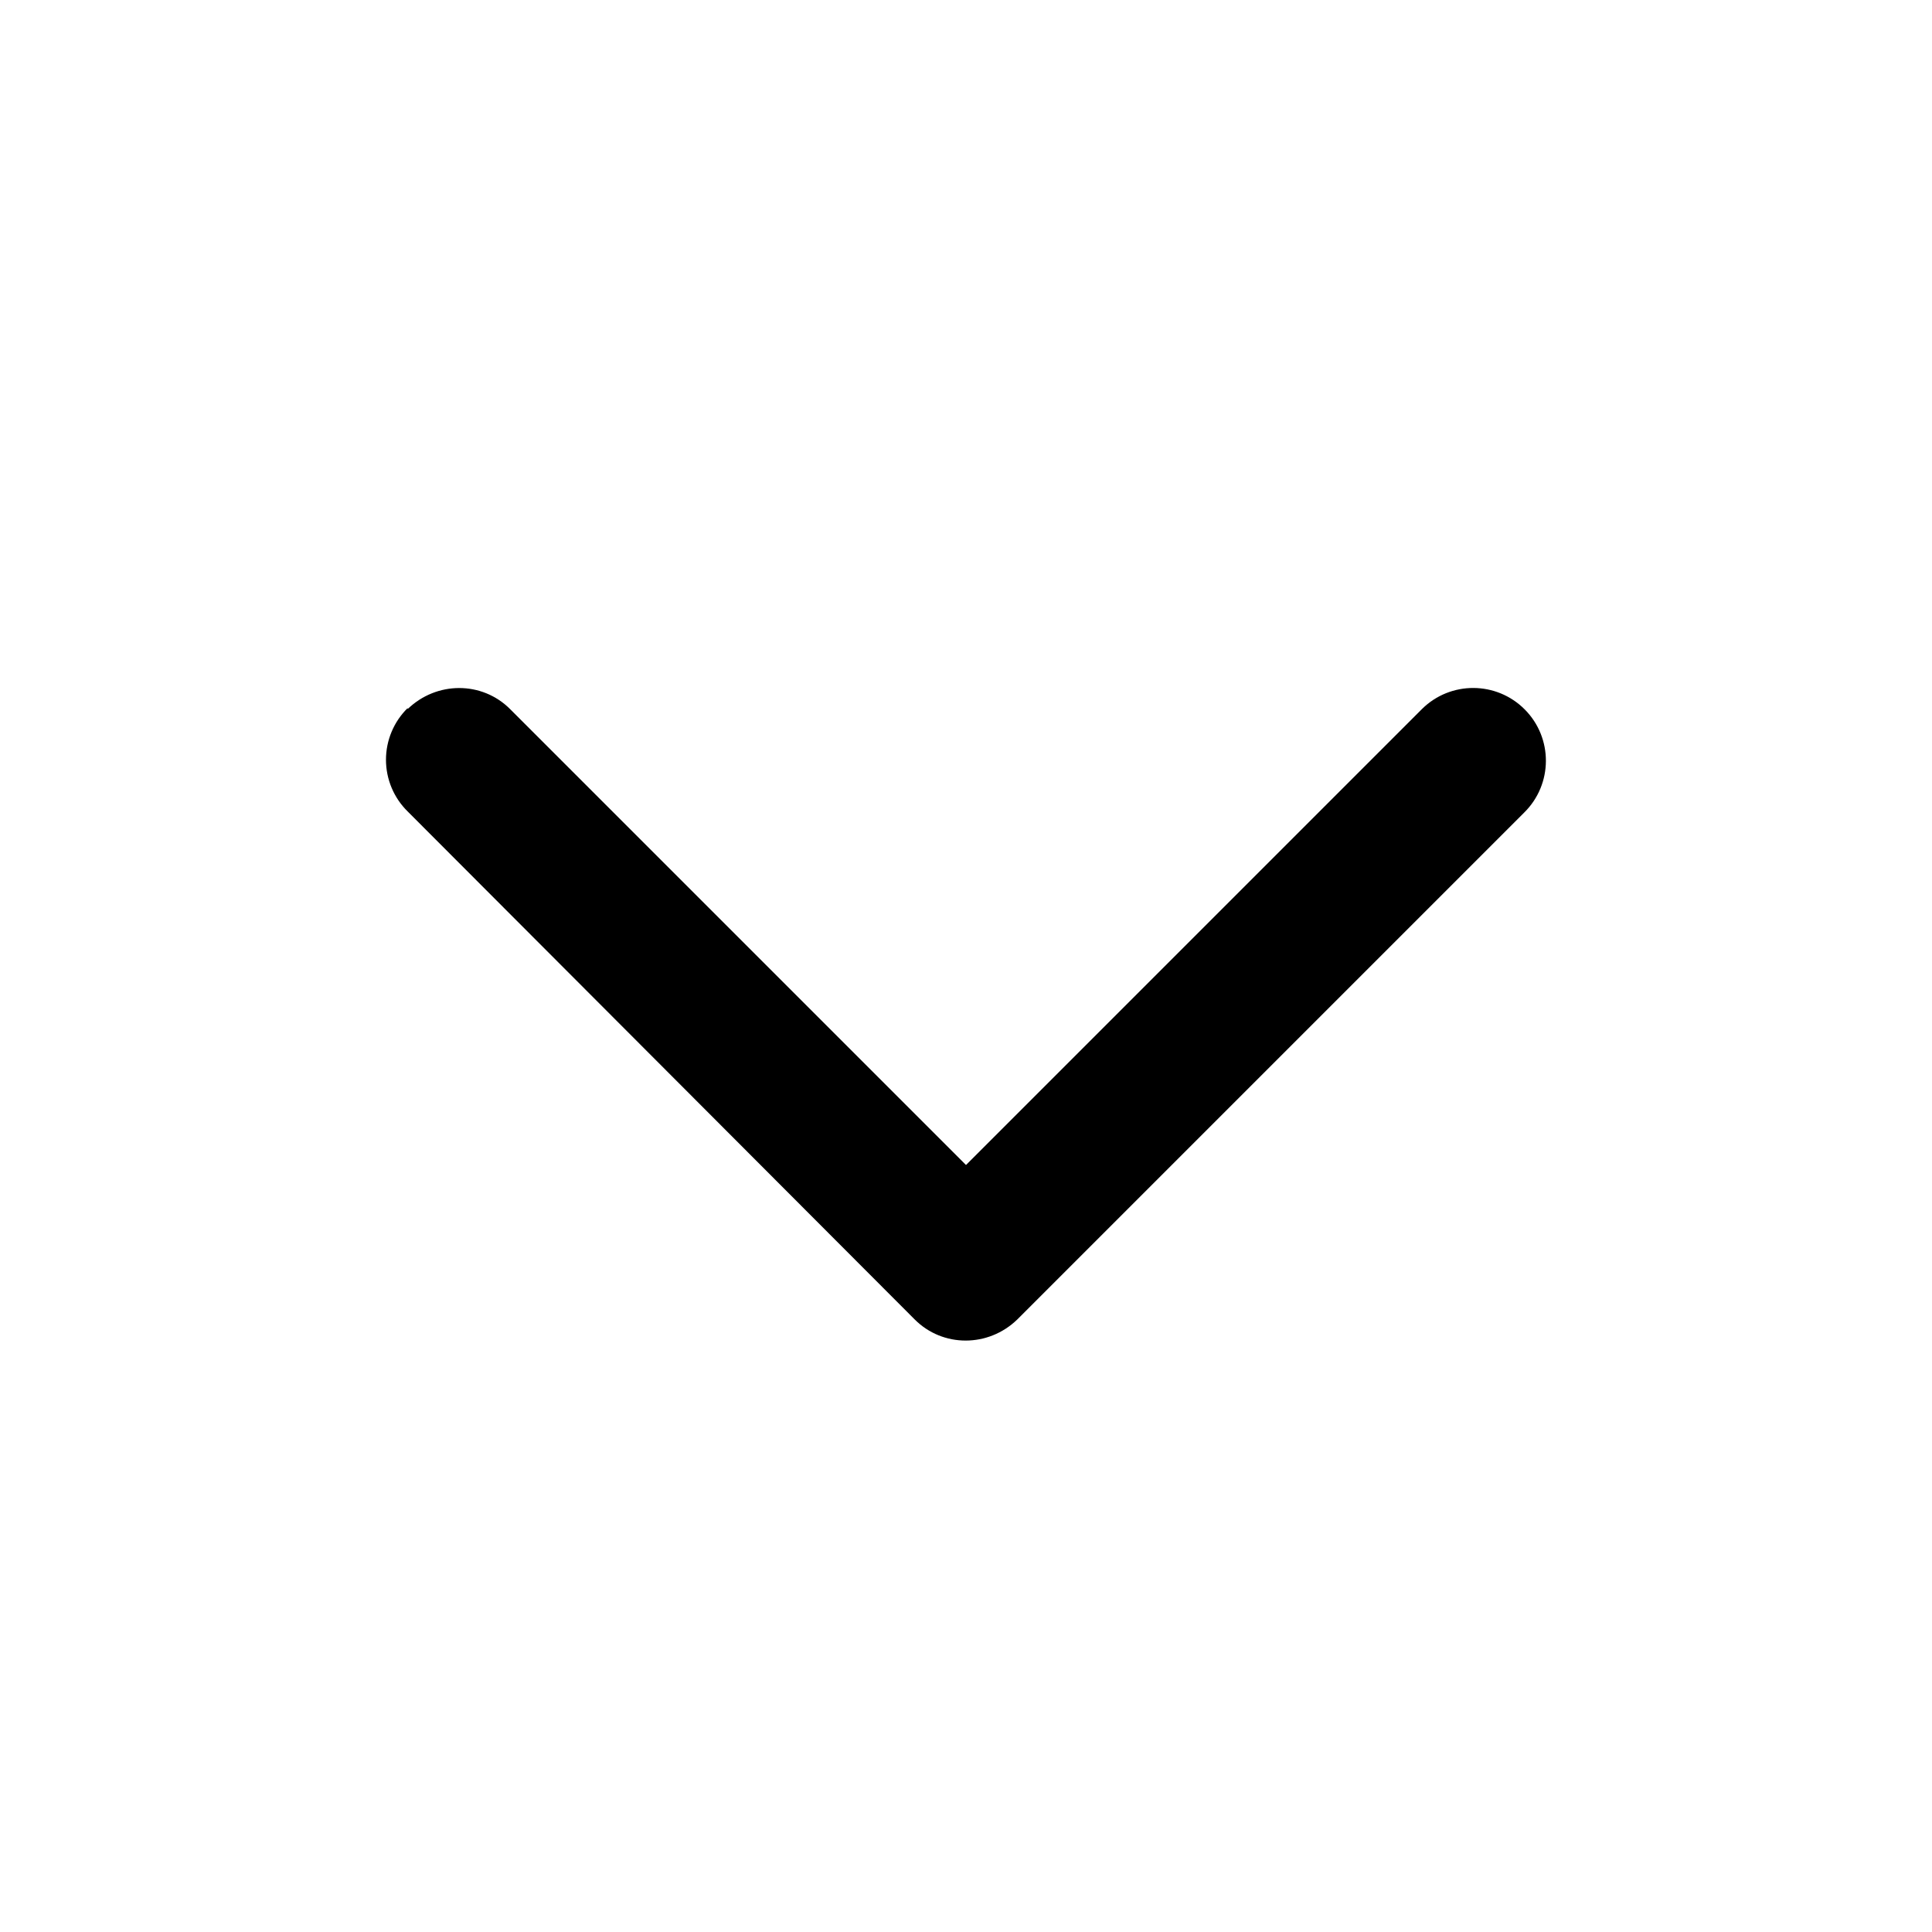
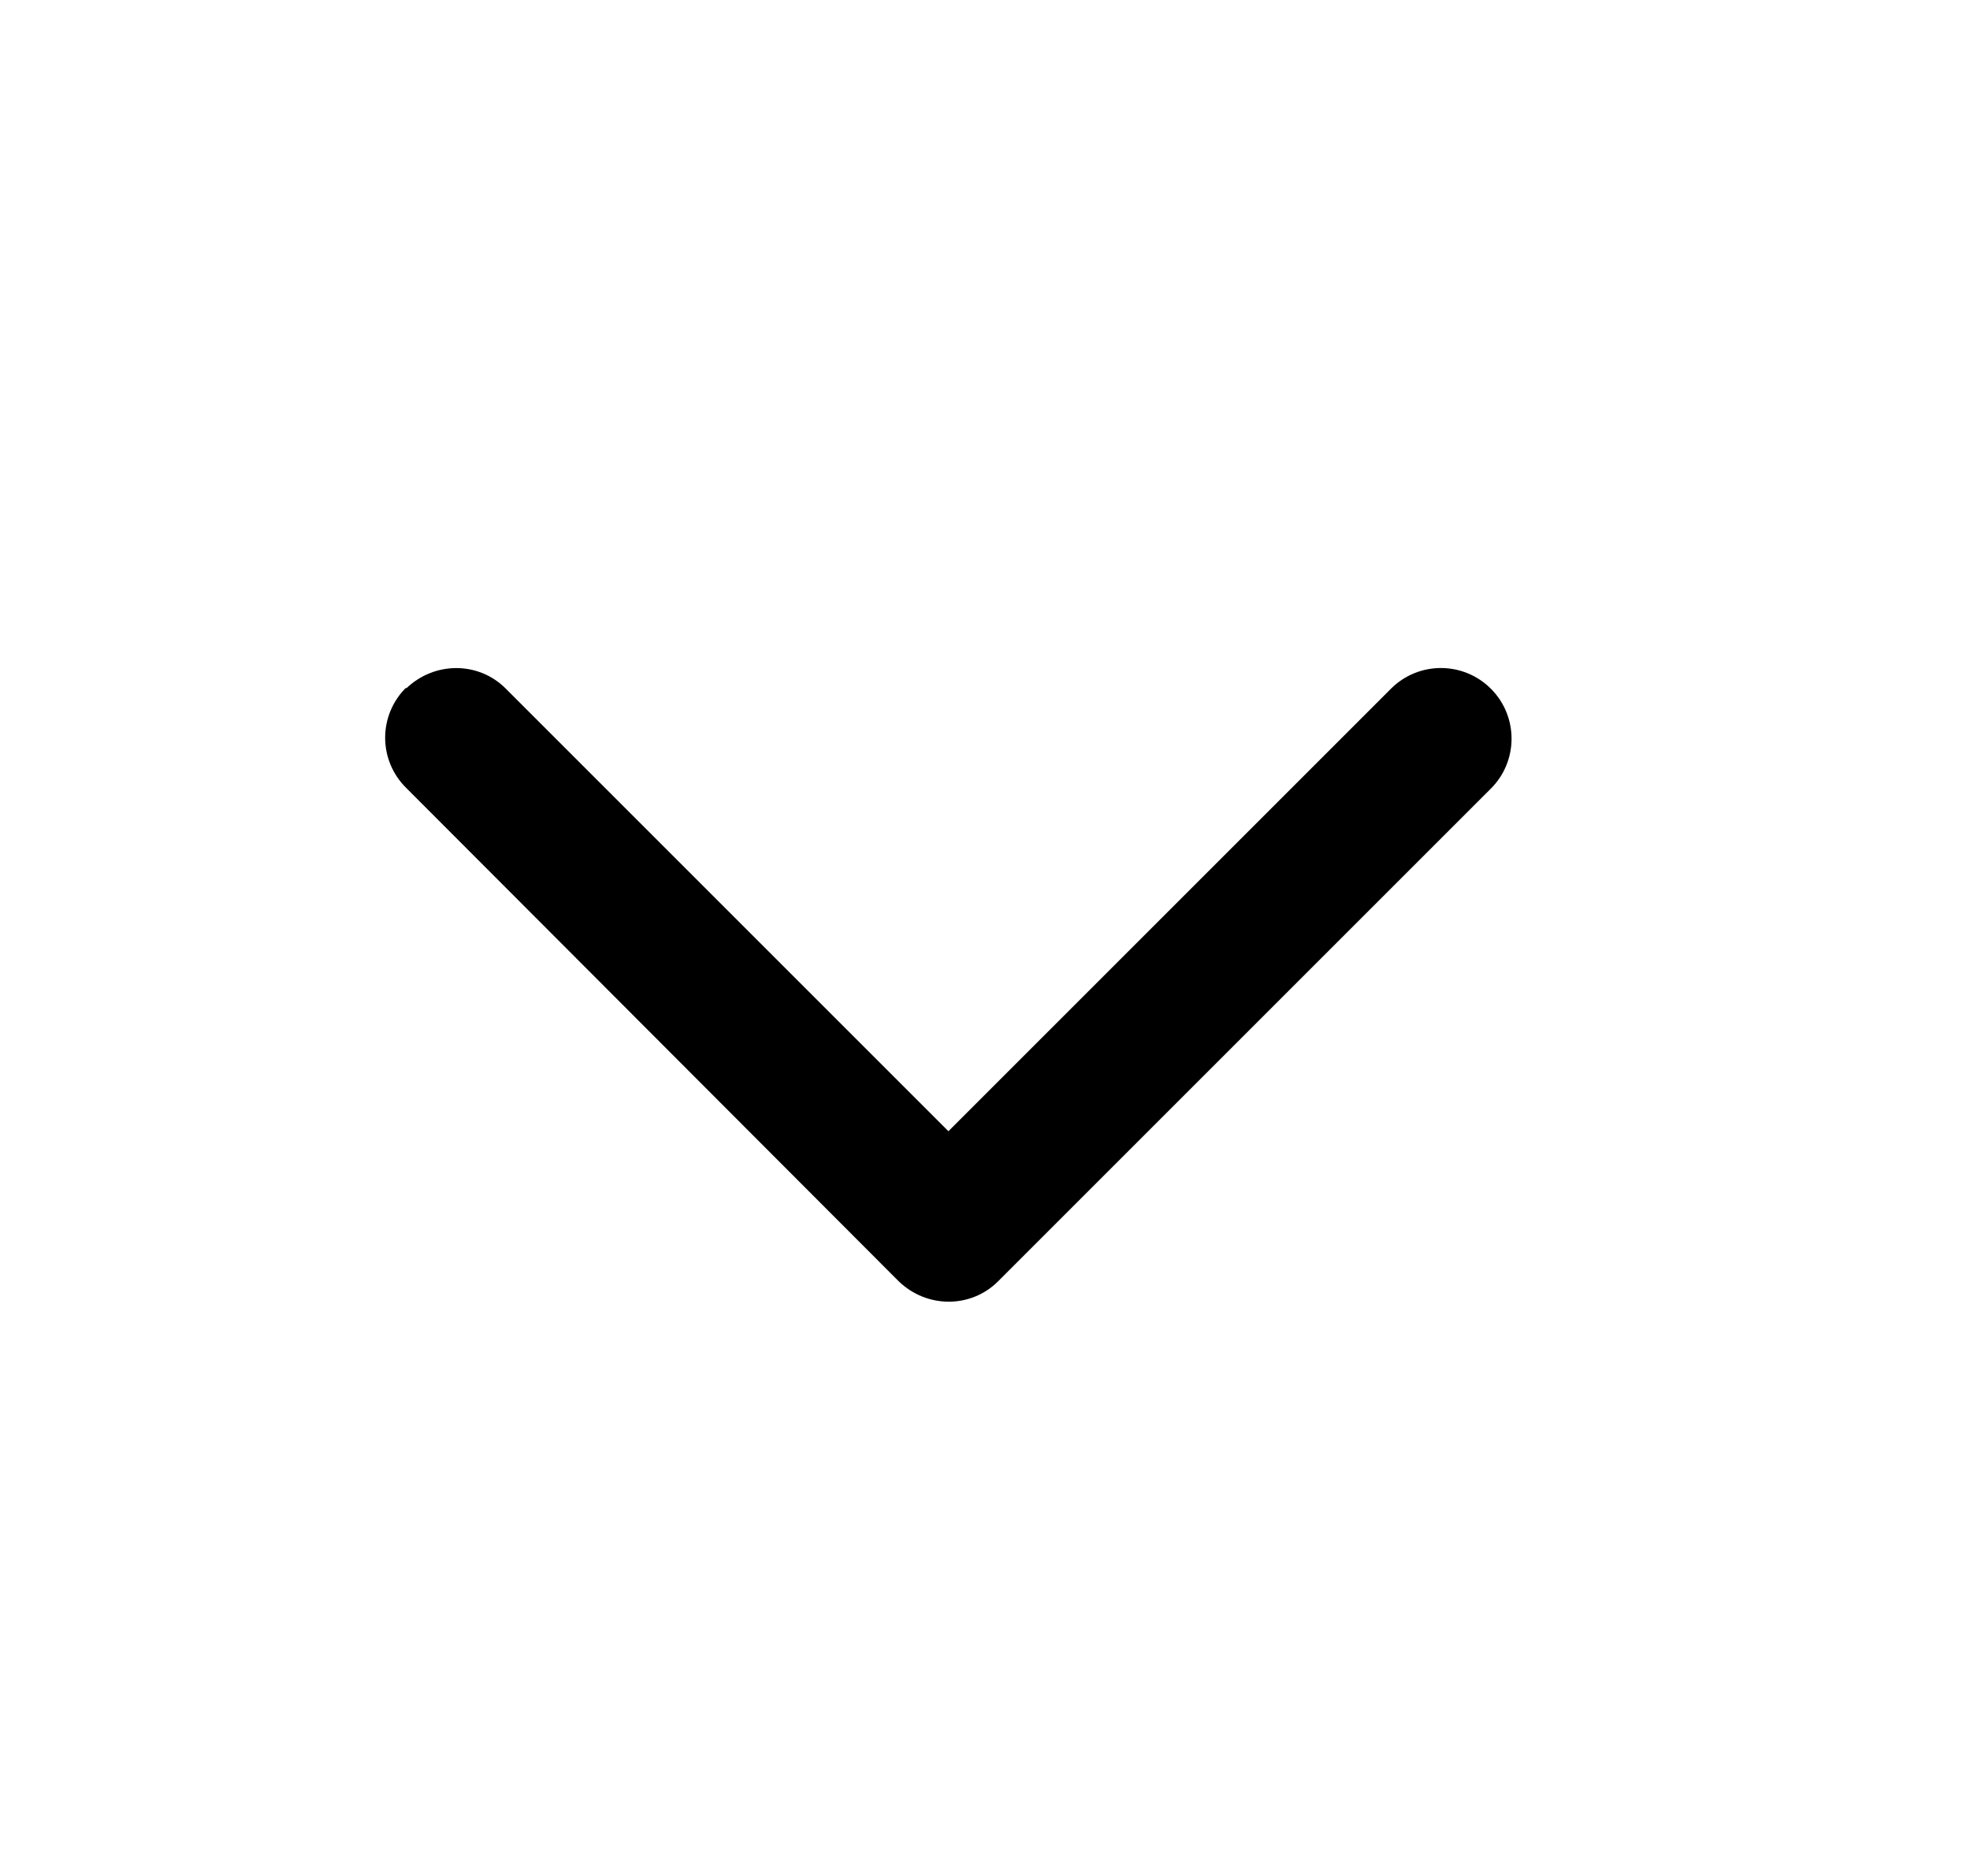
- <svg xmlns="http://www.w3.org/2000/svg" width="20" height="20" fill="none">
-   <path fill-rule="evenodd" clip-rule="evenodd" d="M4.22 7.34c.3-.29.77-.29 1.06 0L10 12.06l4.72-4.72a.75.75 0 1 1 1.06 1.07l-5.25 5.25c-.3.29-.77.29-1.06 0L4.22 8.4a.75.75 0 0 1 0-1.07Z" fill="#000" />
+ <svg xmlns="http://www.w3.org/2000/svg" width="21" height="20" fill="none">
+   <path fill-rule="evenodd" clip-rule="evenodd" d="M4.33 7.34c.3-.29.77-.29 1.06 0l4.72 4.72 4.72-4.72a.75.75 0 0 1 1.06 1.07l-5.25 5.25c-.29.29-.76.29-1.06 0L4.33 8.4a.75.75 0 0 1 0-1.07Z" fill="#000" />
</svg>
